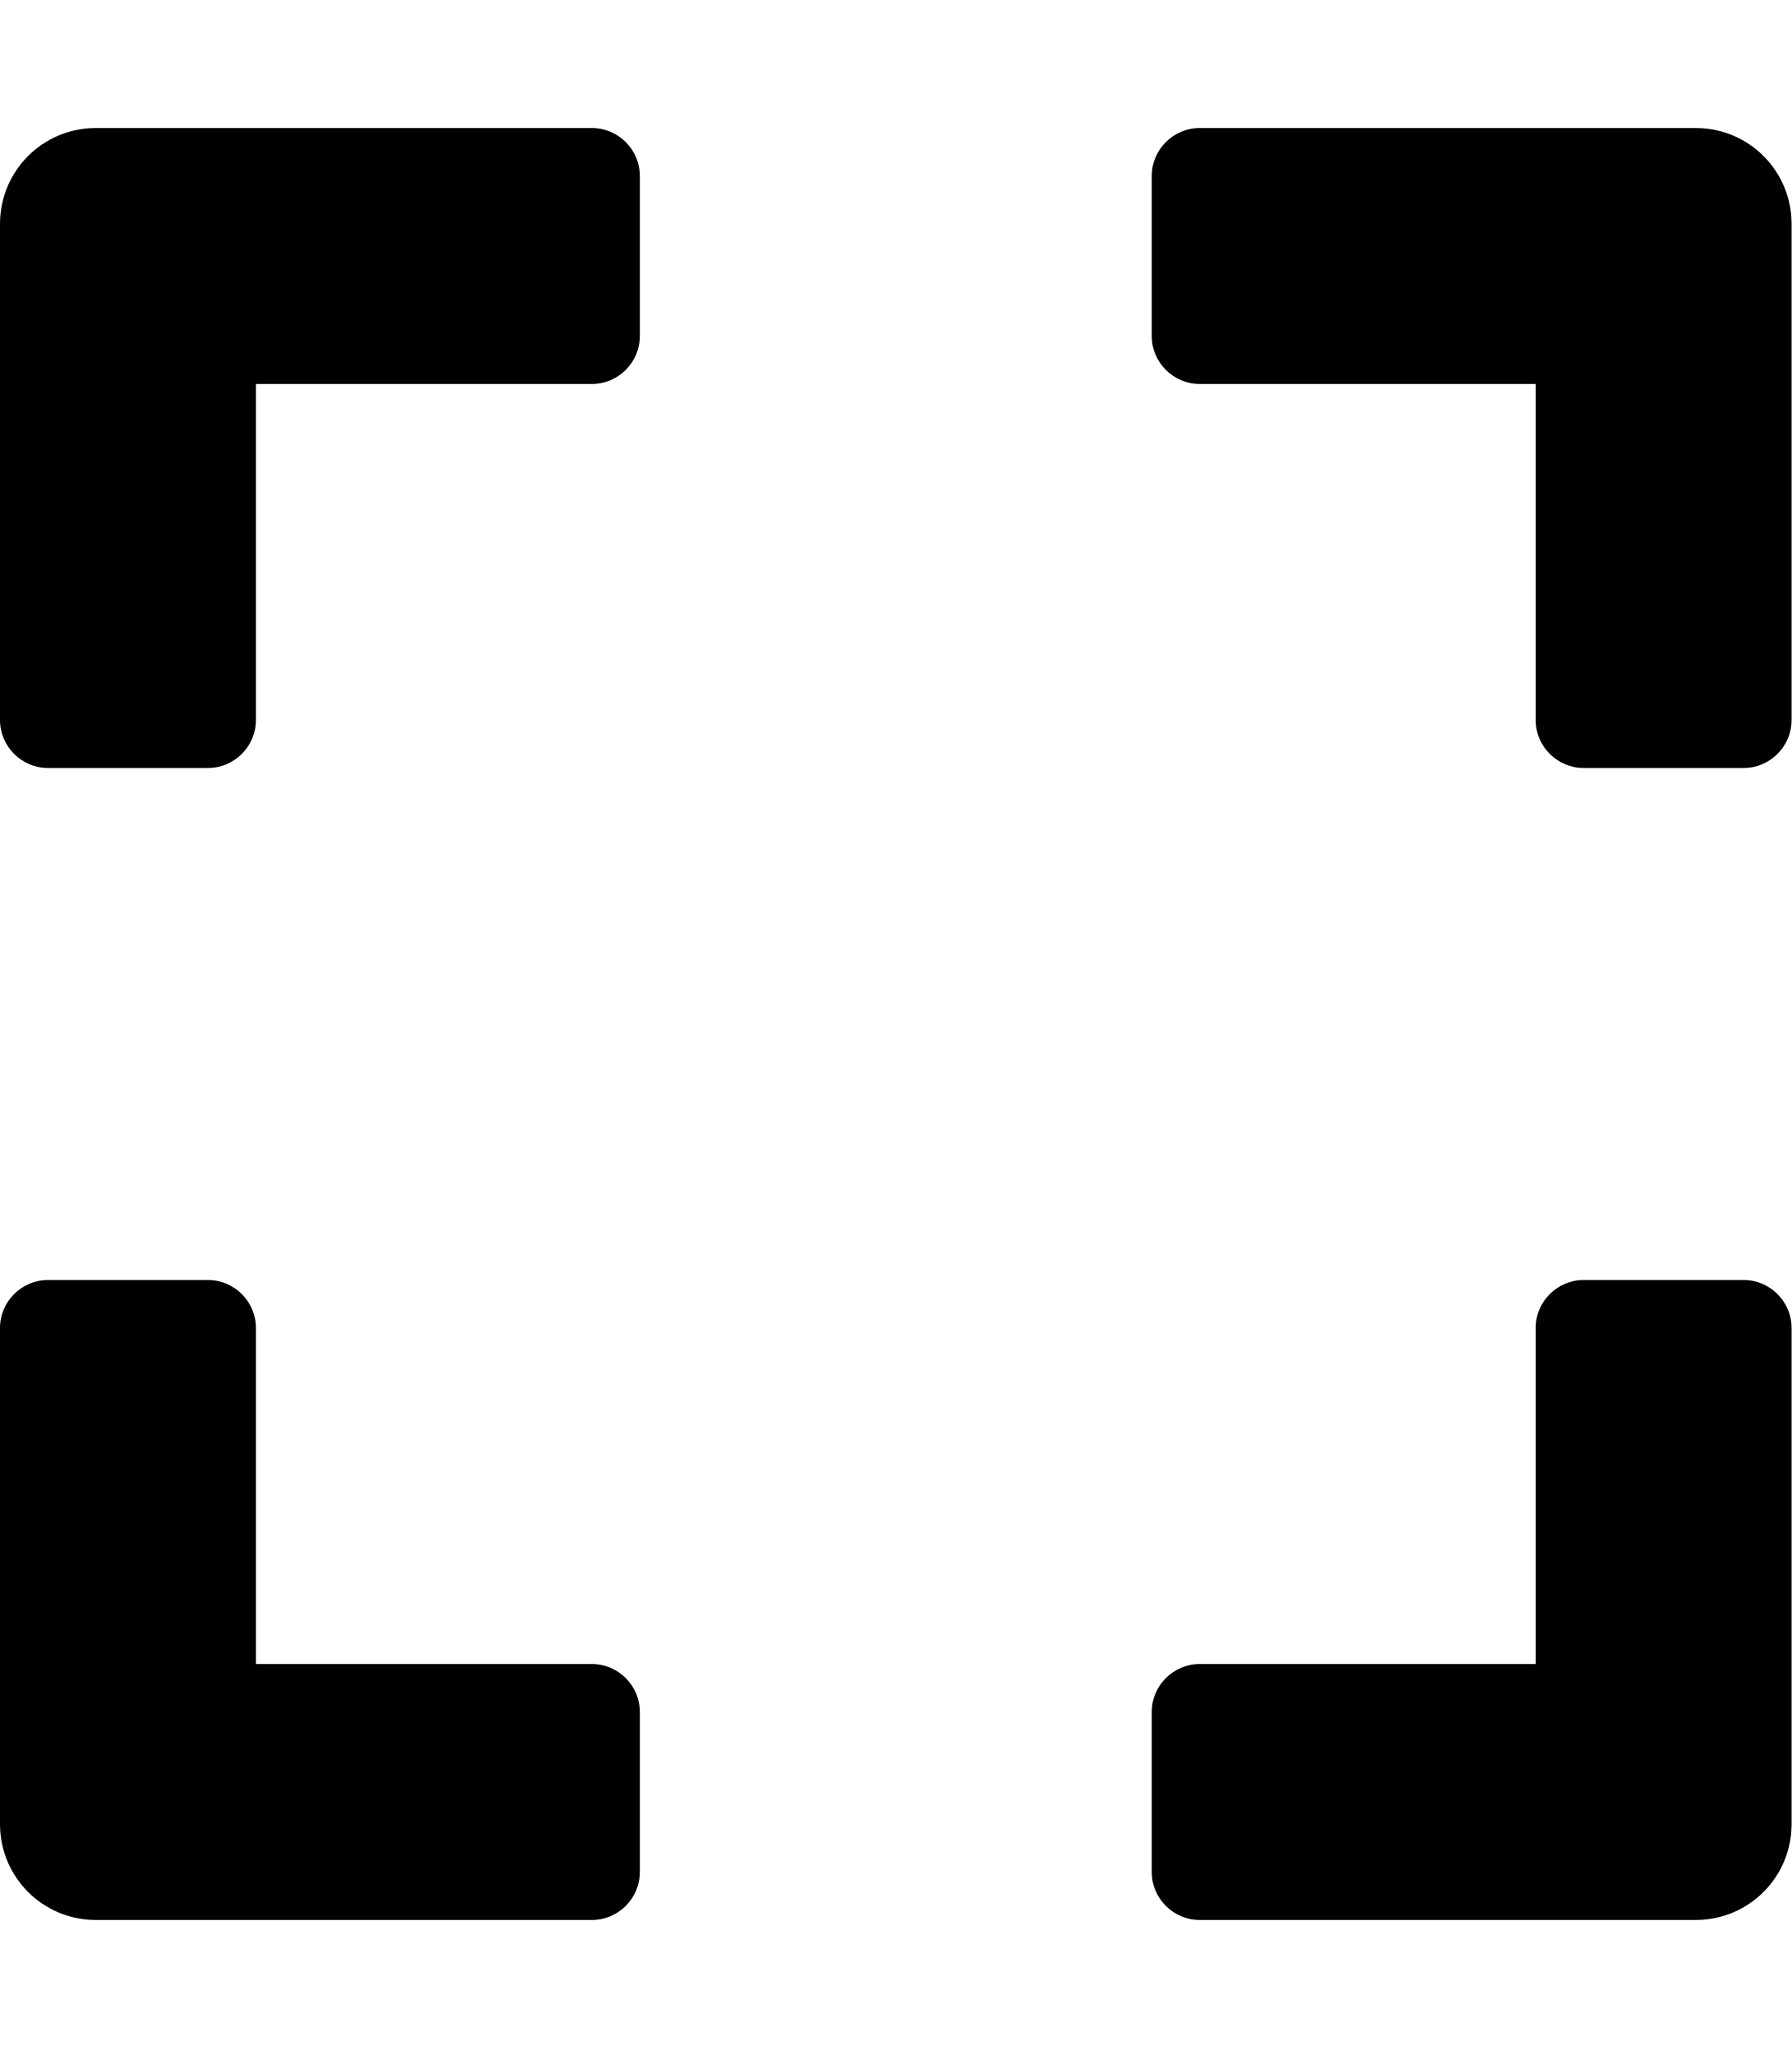
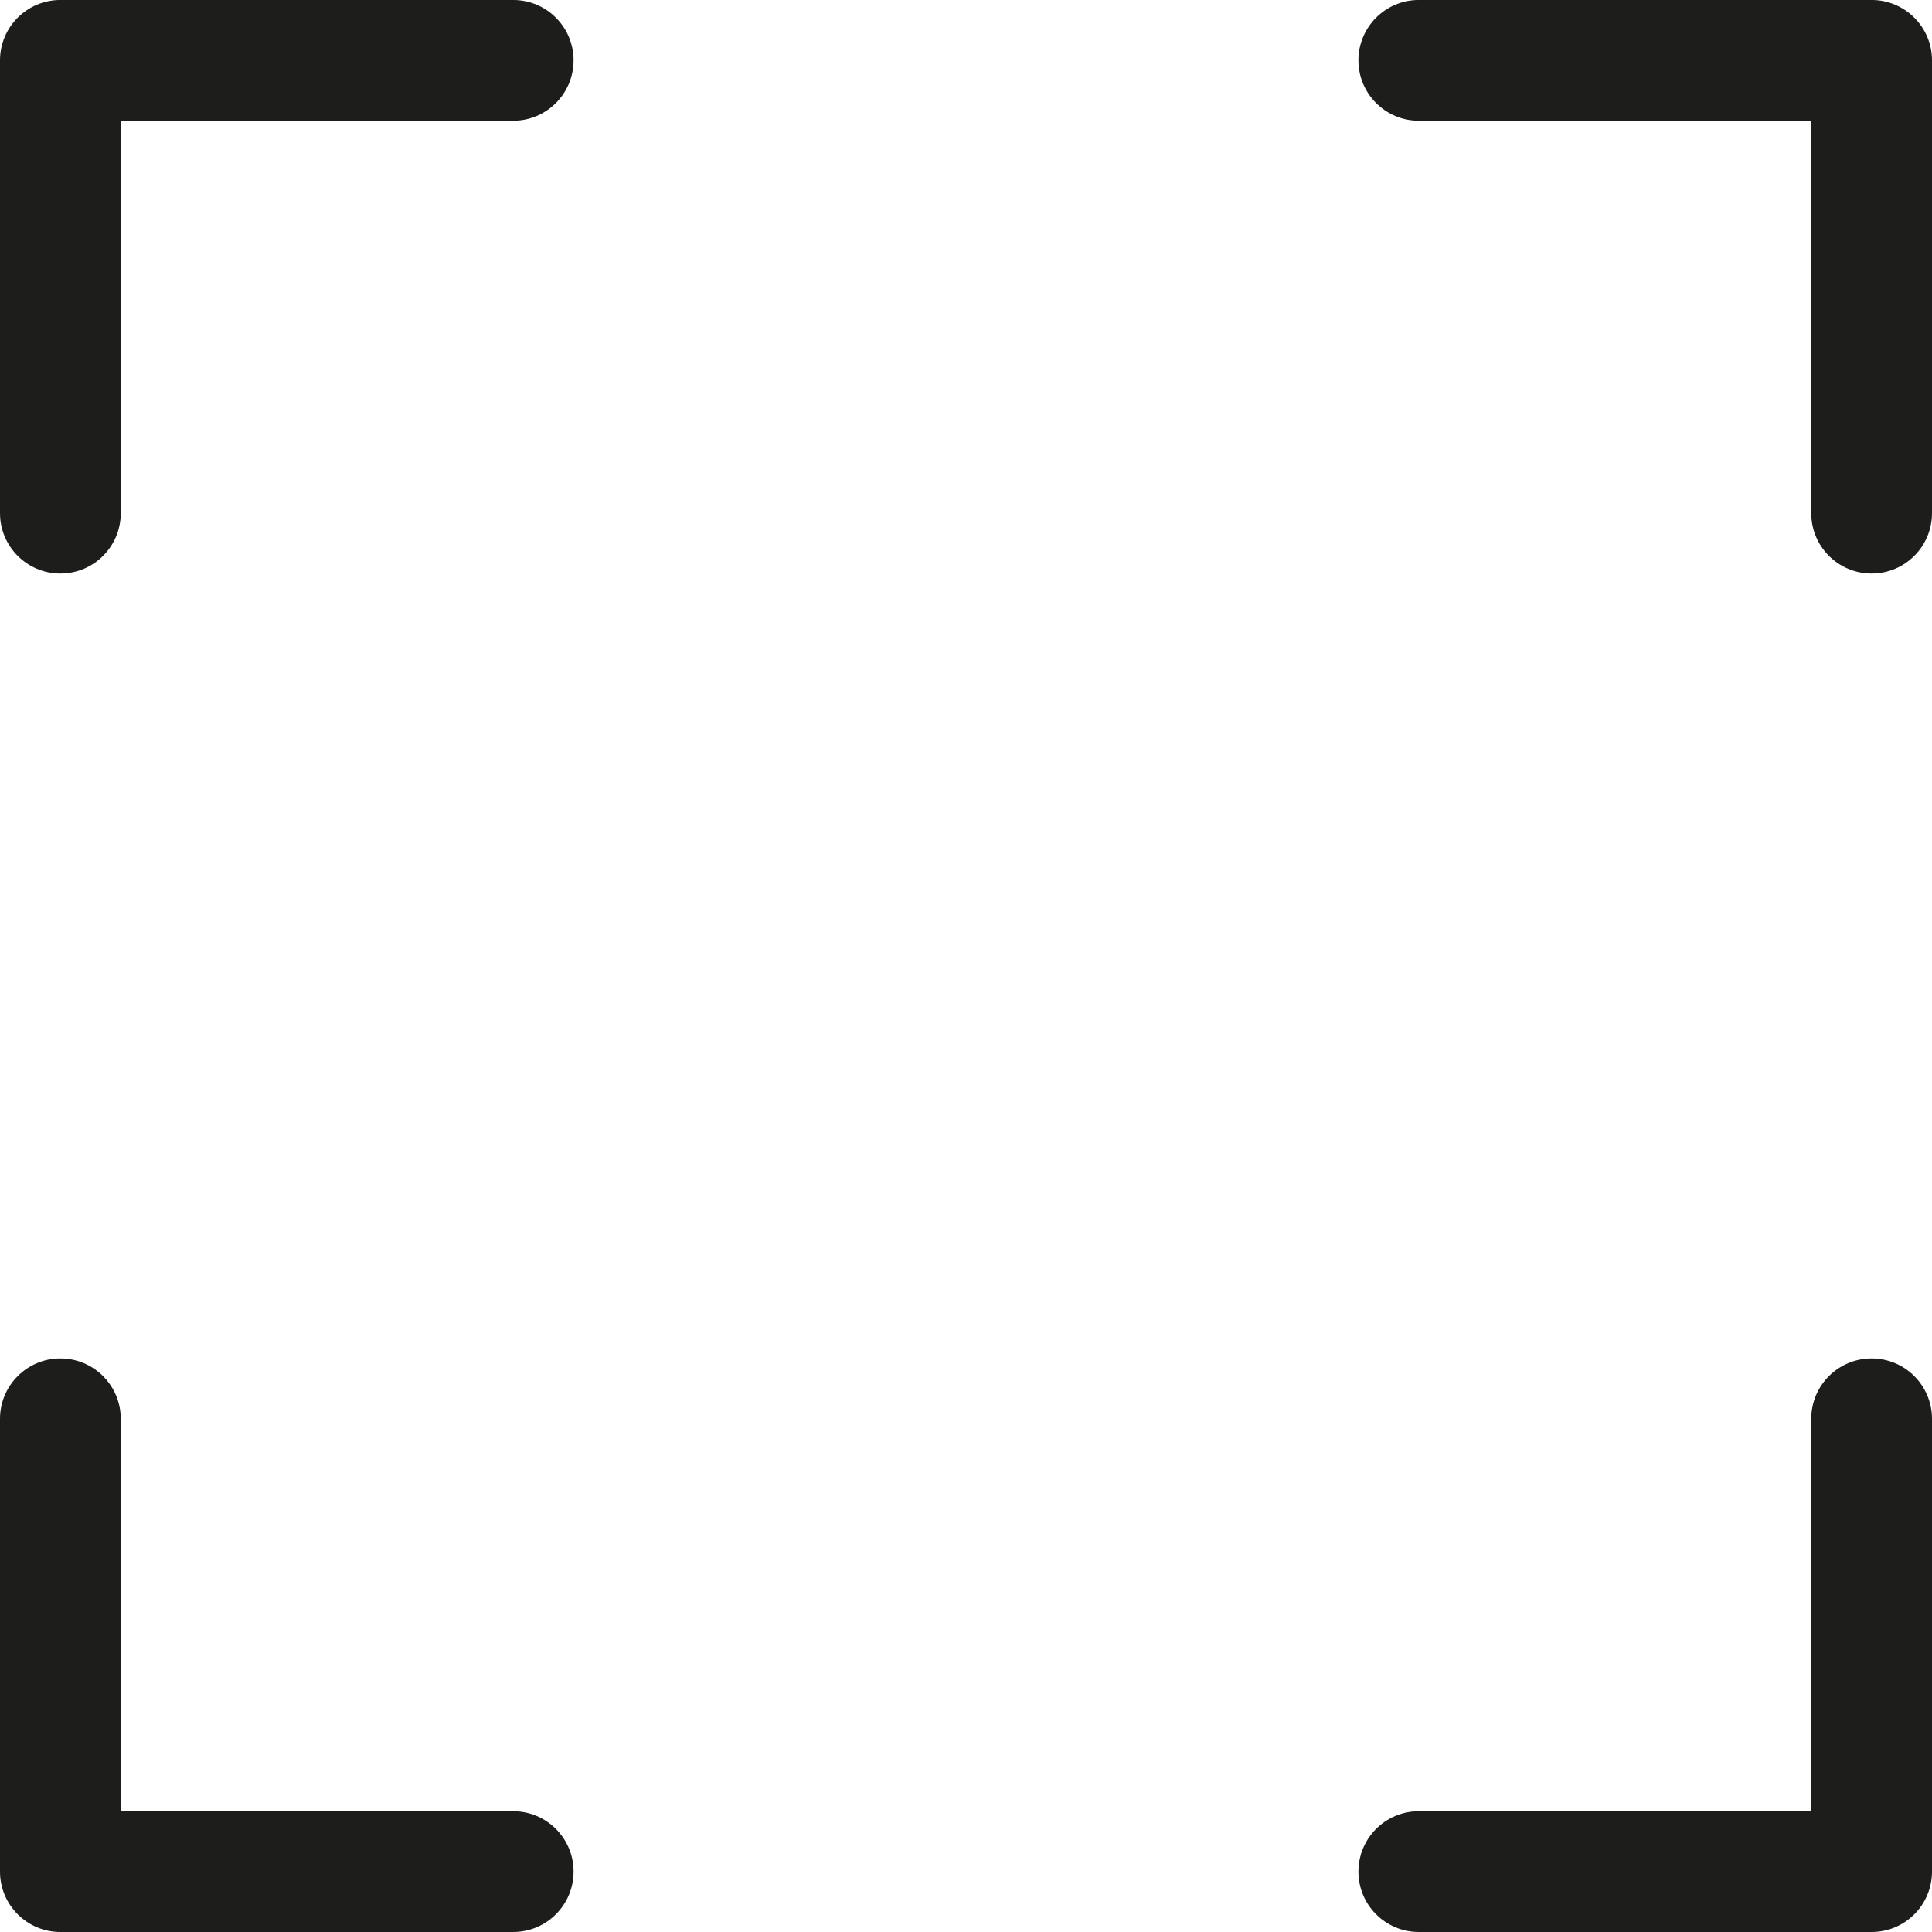
- <svg xmlns="http://www.w3.org/2000/svg" viewBox="0 0 448 512">
-   <path d="M0 180V56c0-13.3 10.7-24 24-24h124c6.6 0 12 5.4 12 12v40c0 6.6-5.4 12-12 12H64v84c0 6.6-5.4 12-12 12H12c-6.6 0-12-5.4-12-12zM288 44v40c0 6.6 5.4 12 12 12h84v84c0 6.6 5.4 12 12 12h40c6.6 0 12-5.4 12-12V56c0-13.3-10.7-24-24-24H300c-6.6 0-12 5.4-12 12zm148 276h-40c-6.6 0-12 5.4-12 12v84h-84c-6.6 0-12 5.4-12 12v40c0 6.6 5.4 12 12 12h124c13.3 0 24-10.7 24-24V332c0-6.6-5.4-12-12-12zM160 468v-40c0-6.6-5.4-12-12-12H64v-84c0-6.6-5.4-12-12-12H12c-6.6 0-12 5.4-12 12v124c0 13.3 10.7 24 24 24h124c6.6 0 12-5.4 12-12z" />
+ <svg xmlns="http://www.w3.org/2000/svg" width="64" version="1.1" height="64" viewBox="0 0 64 64" enable-background="new 0 0 64 64">
+   <g>
+     <g fill="#1D1D1B">
+       <path d="m62,45c-1.105,0-2,0.896-2,2v13h-13c-1.105,0-2,0.895-2,2s0.895,2 2,2h15c1.105,0 2-0.895 2-2v-15c0-1.104-0.895-2-2-2z" />
+       <path d="m17,60h-13v-13c0-1.104-0.895-2-2-2s-2,0.896-2,2v15c0,1.105 0.895,2 2,2h15c1.105,0 2-0.895 2-2s-0.895-2-2-2z" />
+       <path d="m17-.001h-15c-1.105,0-2,0.896-2,2v15c0,1.104 0.895,2 2,2s2-0.896 2-2v-13h13c1.105,0 2-0.896 2-2s-0.895-2-2-2z" />
+       <path d="m62-.001h-15c-1.105,0-2,0.896-2,2s0.895,2 2,2h13v13c0,1.104 0.895,2 2,2s2-0.896 2-2v-15c0-1.104-0.895-2-2-2z" />
+     </g>
+   </g>
</svg>
